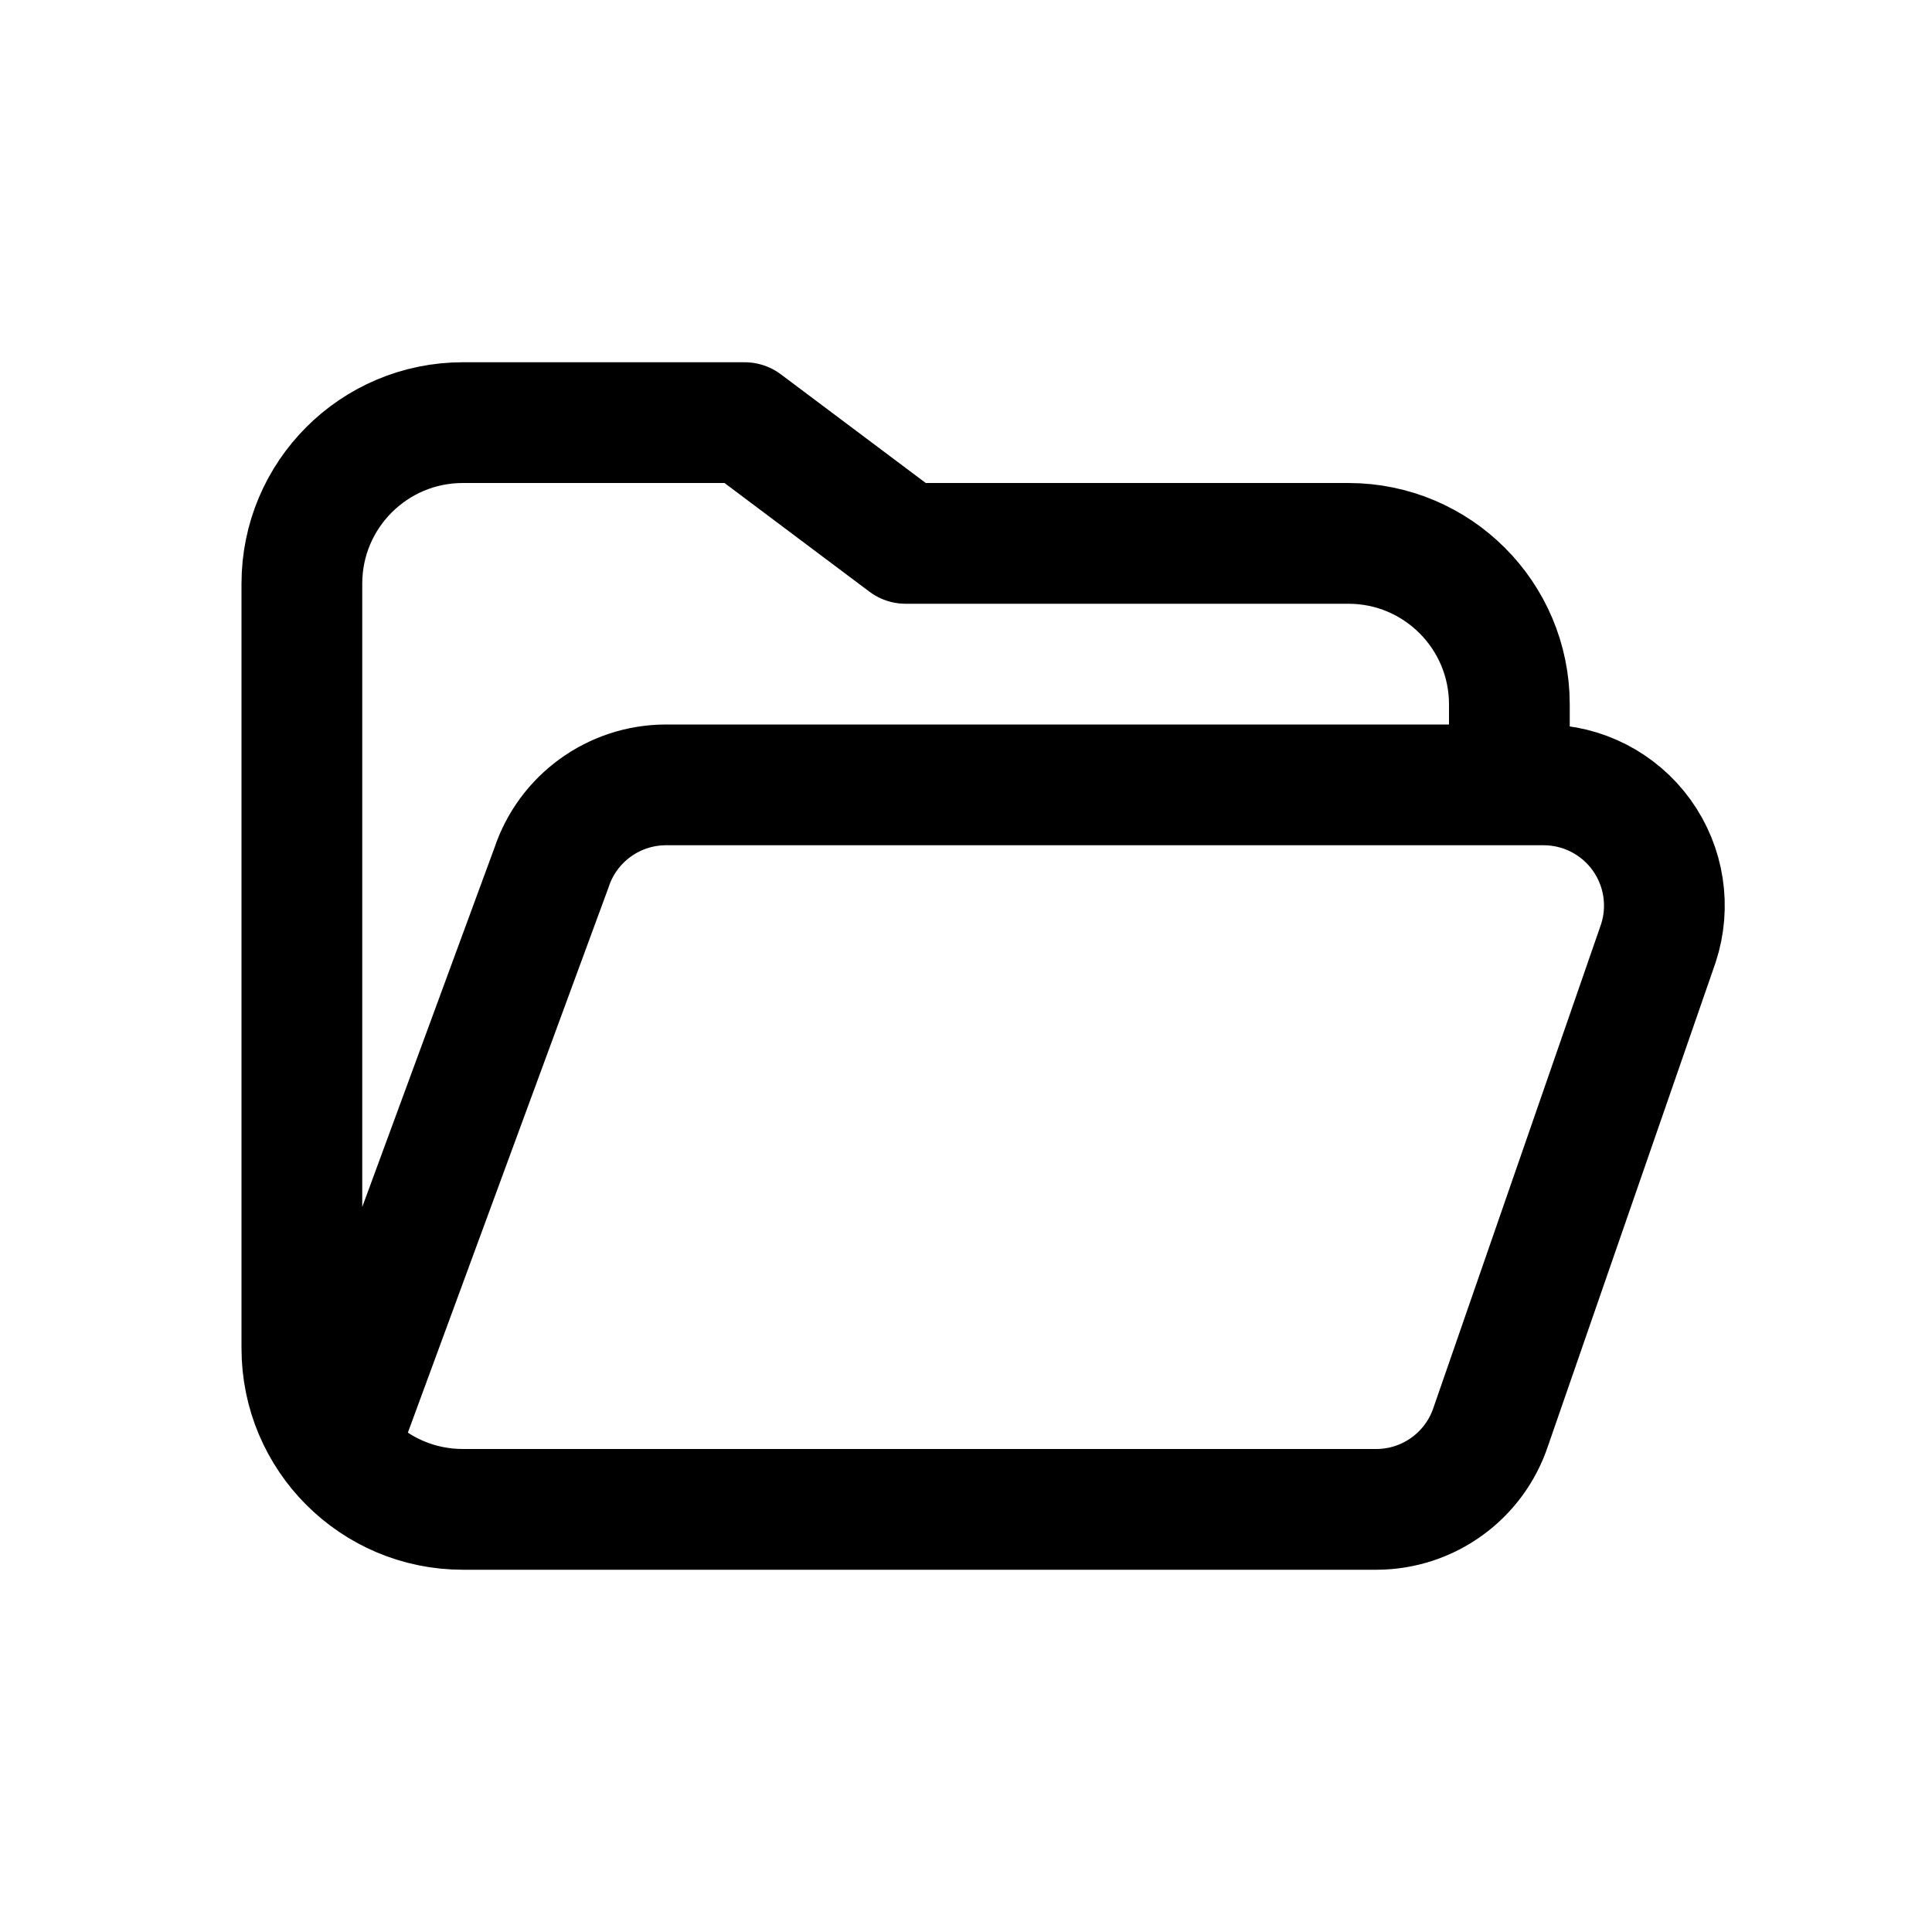
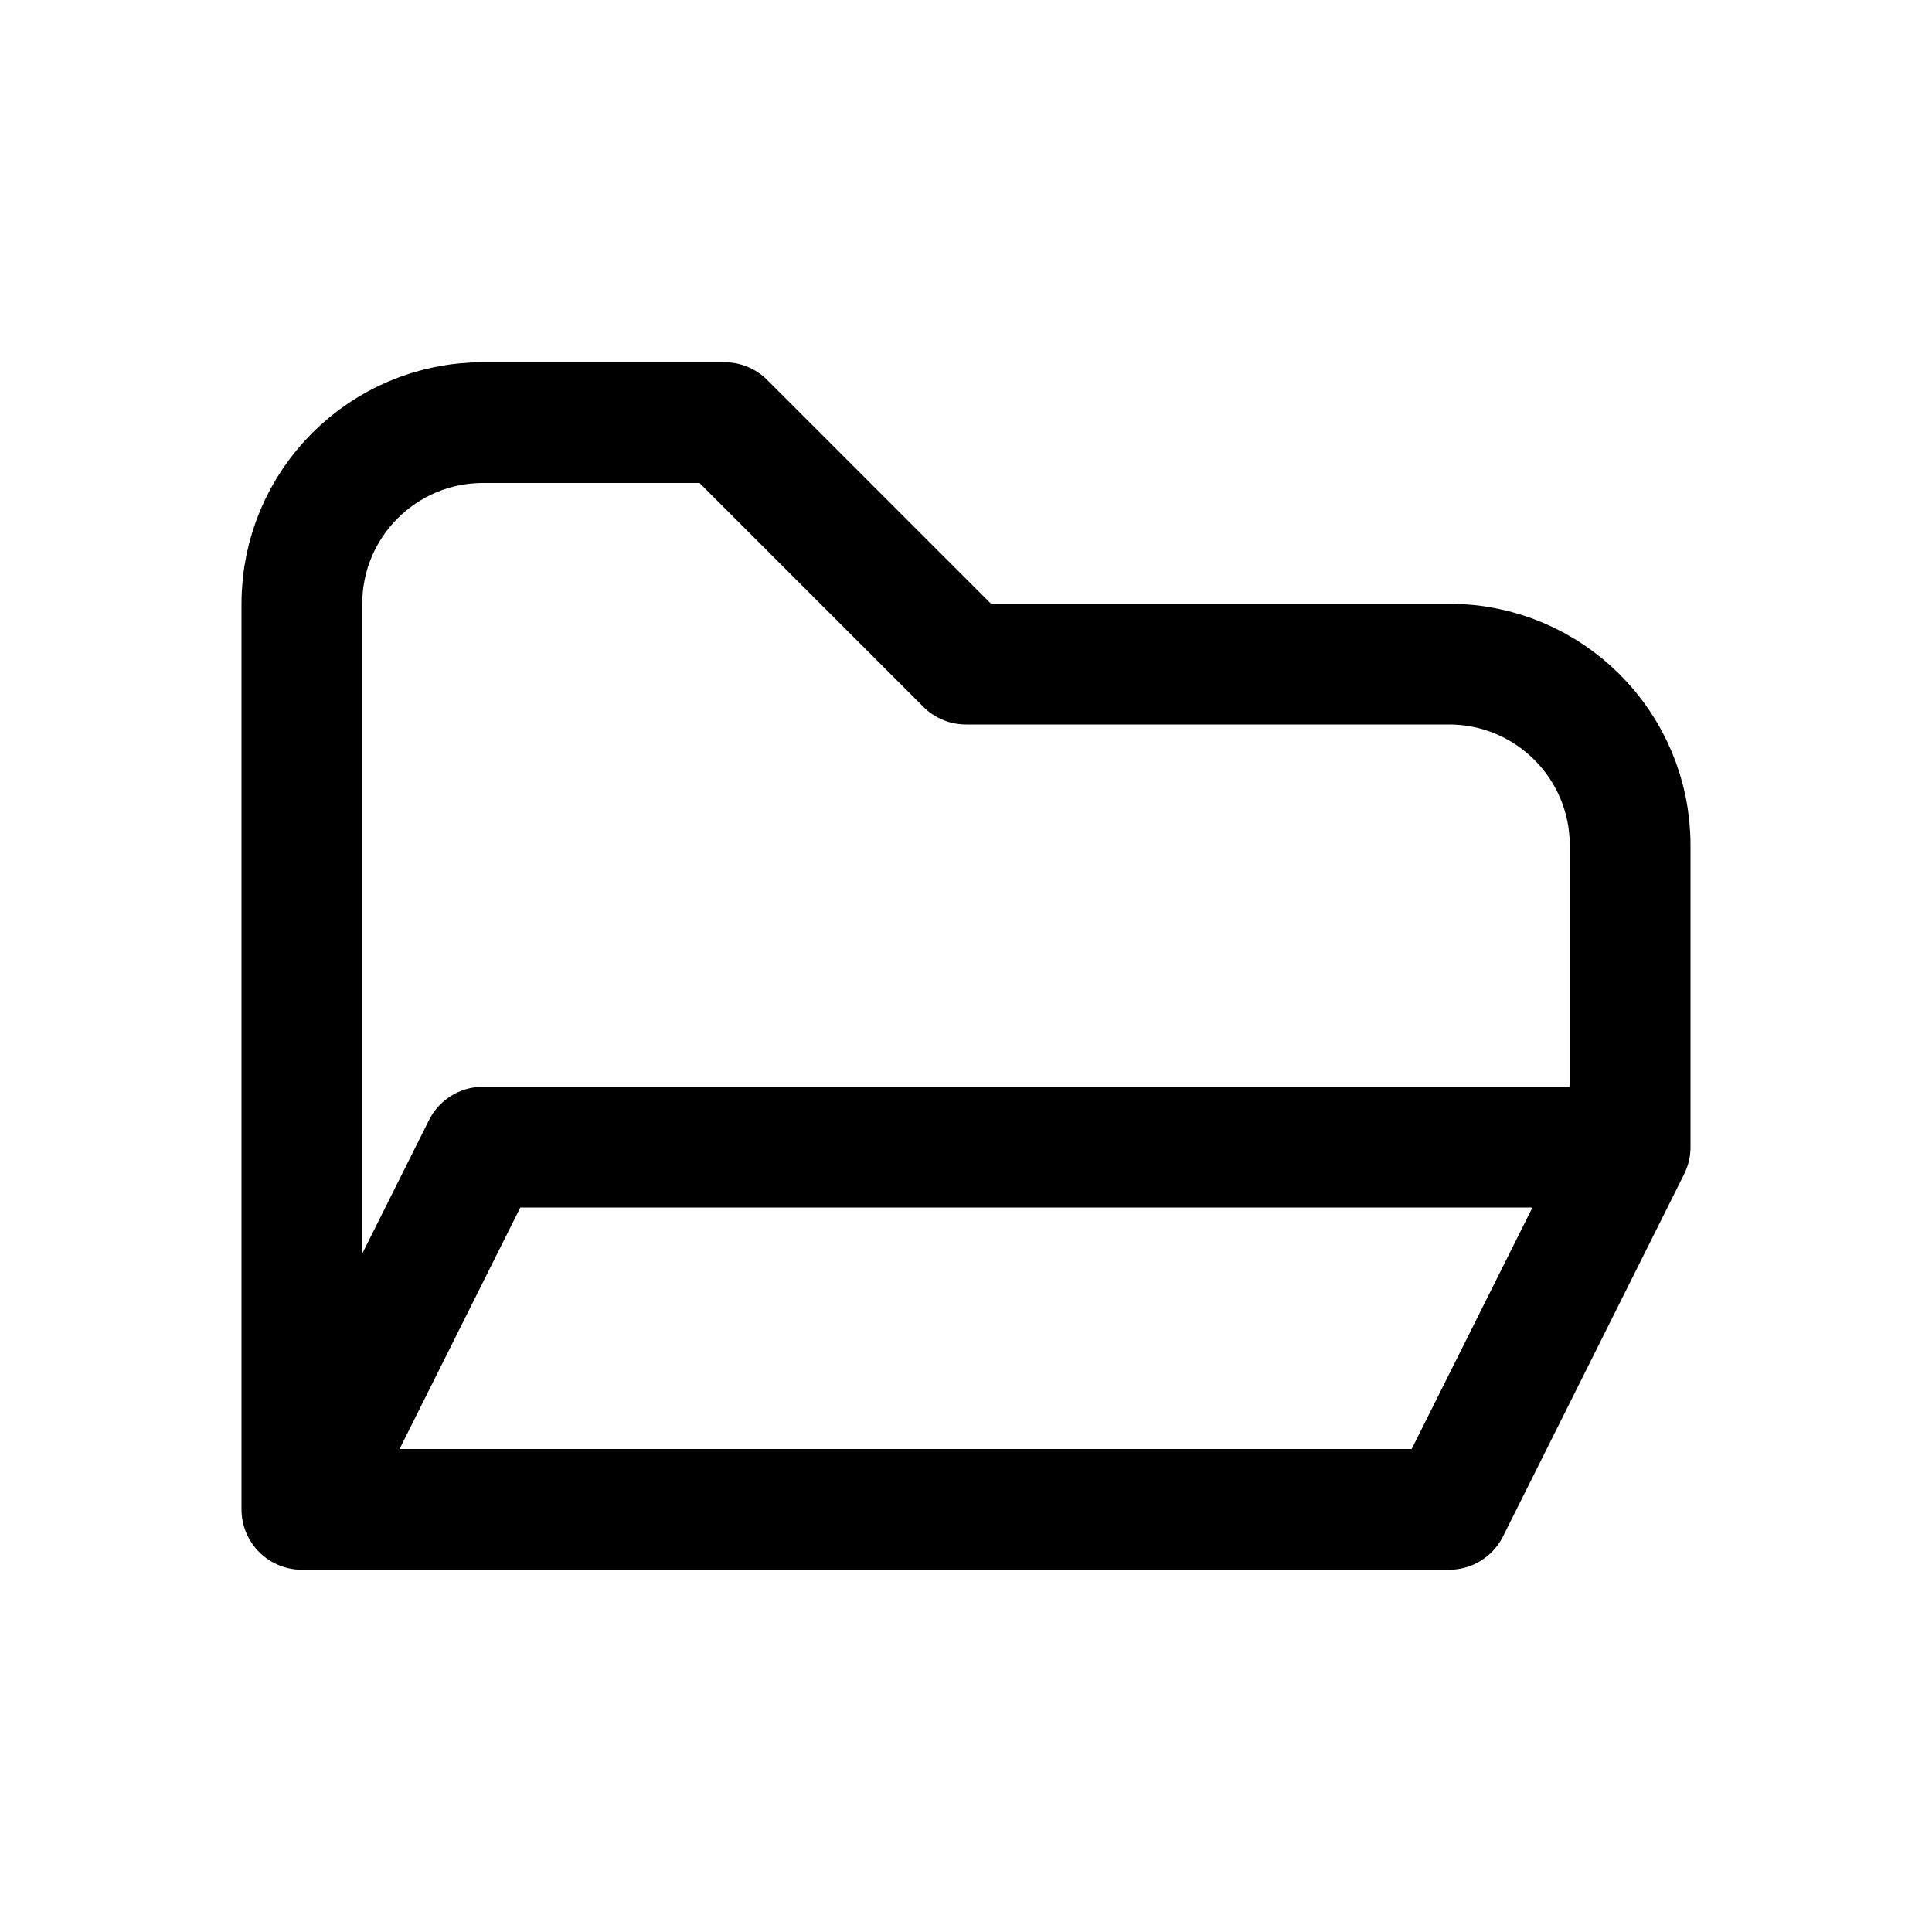
<svg xmlns="http://www.w3.org/2000/svg" width="24" height="24" viewBox="0 0 24 24">
  <g fill="none" stroke="black" stroke-width="1.5" stroke-linecap="round" stroke-linejoin="round">
-     <path d="M18.75 9.75V8.75A2 2 0 0 0 16.75 6.75H11.25L9.25 5.25H5.75A2 2 0 0 0 3.75 7.25V16.75A2 2 0 0 0 5.75 18.75H17.1A1.5 1.5 0 0 0 18.52 17.72L20.6 11.72A1.5 1.5 0 0 0 19.18 9.75H8.27A1.5 1.5 0 0 0 6.85 10.78L4.2 17.98" />
+     <path d="M3.75 18.75V7.5A2.25 2.25 0 0 1 6 5.25H9L12 8.25H18A2.25 2.25 0 0 1 20.25 10.5V14.25M3.75 18.75L6 14.25H20.25L18 18.75Z" />
  </g>
</svg>
